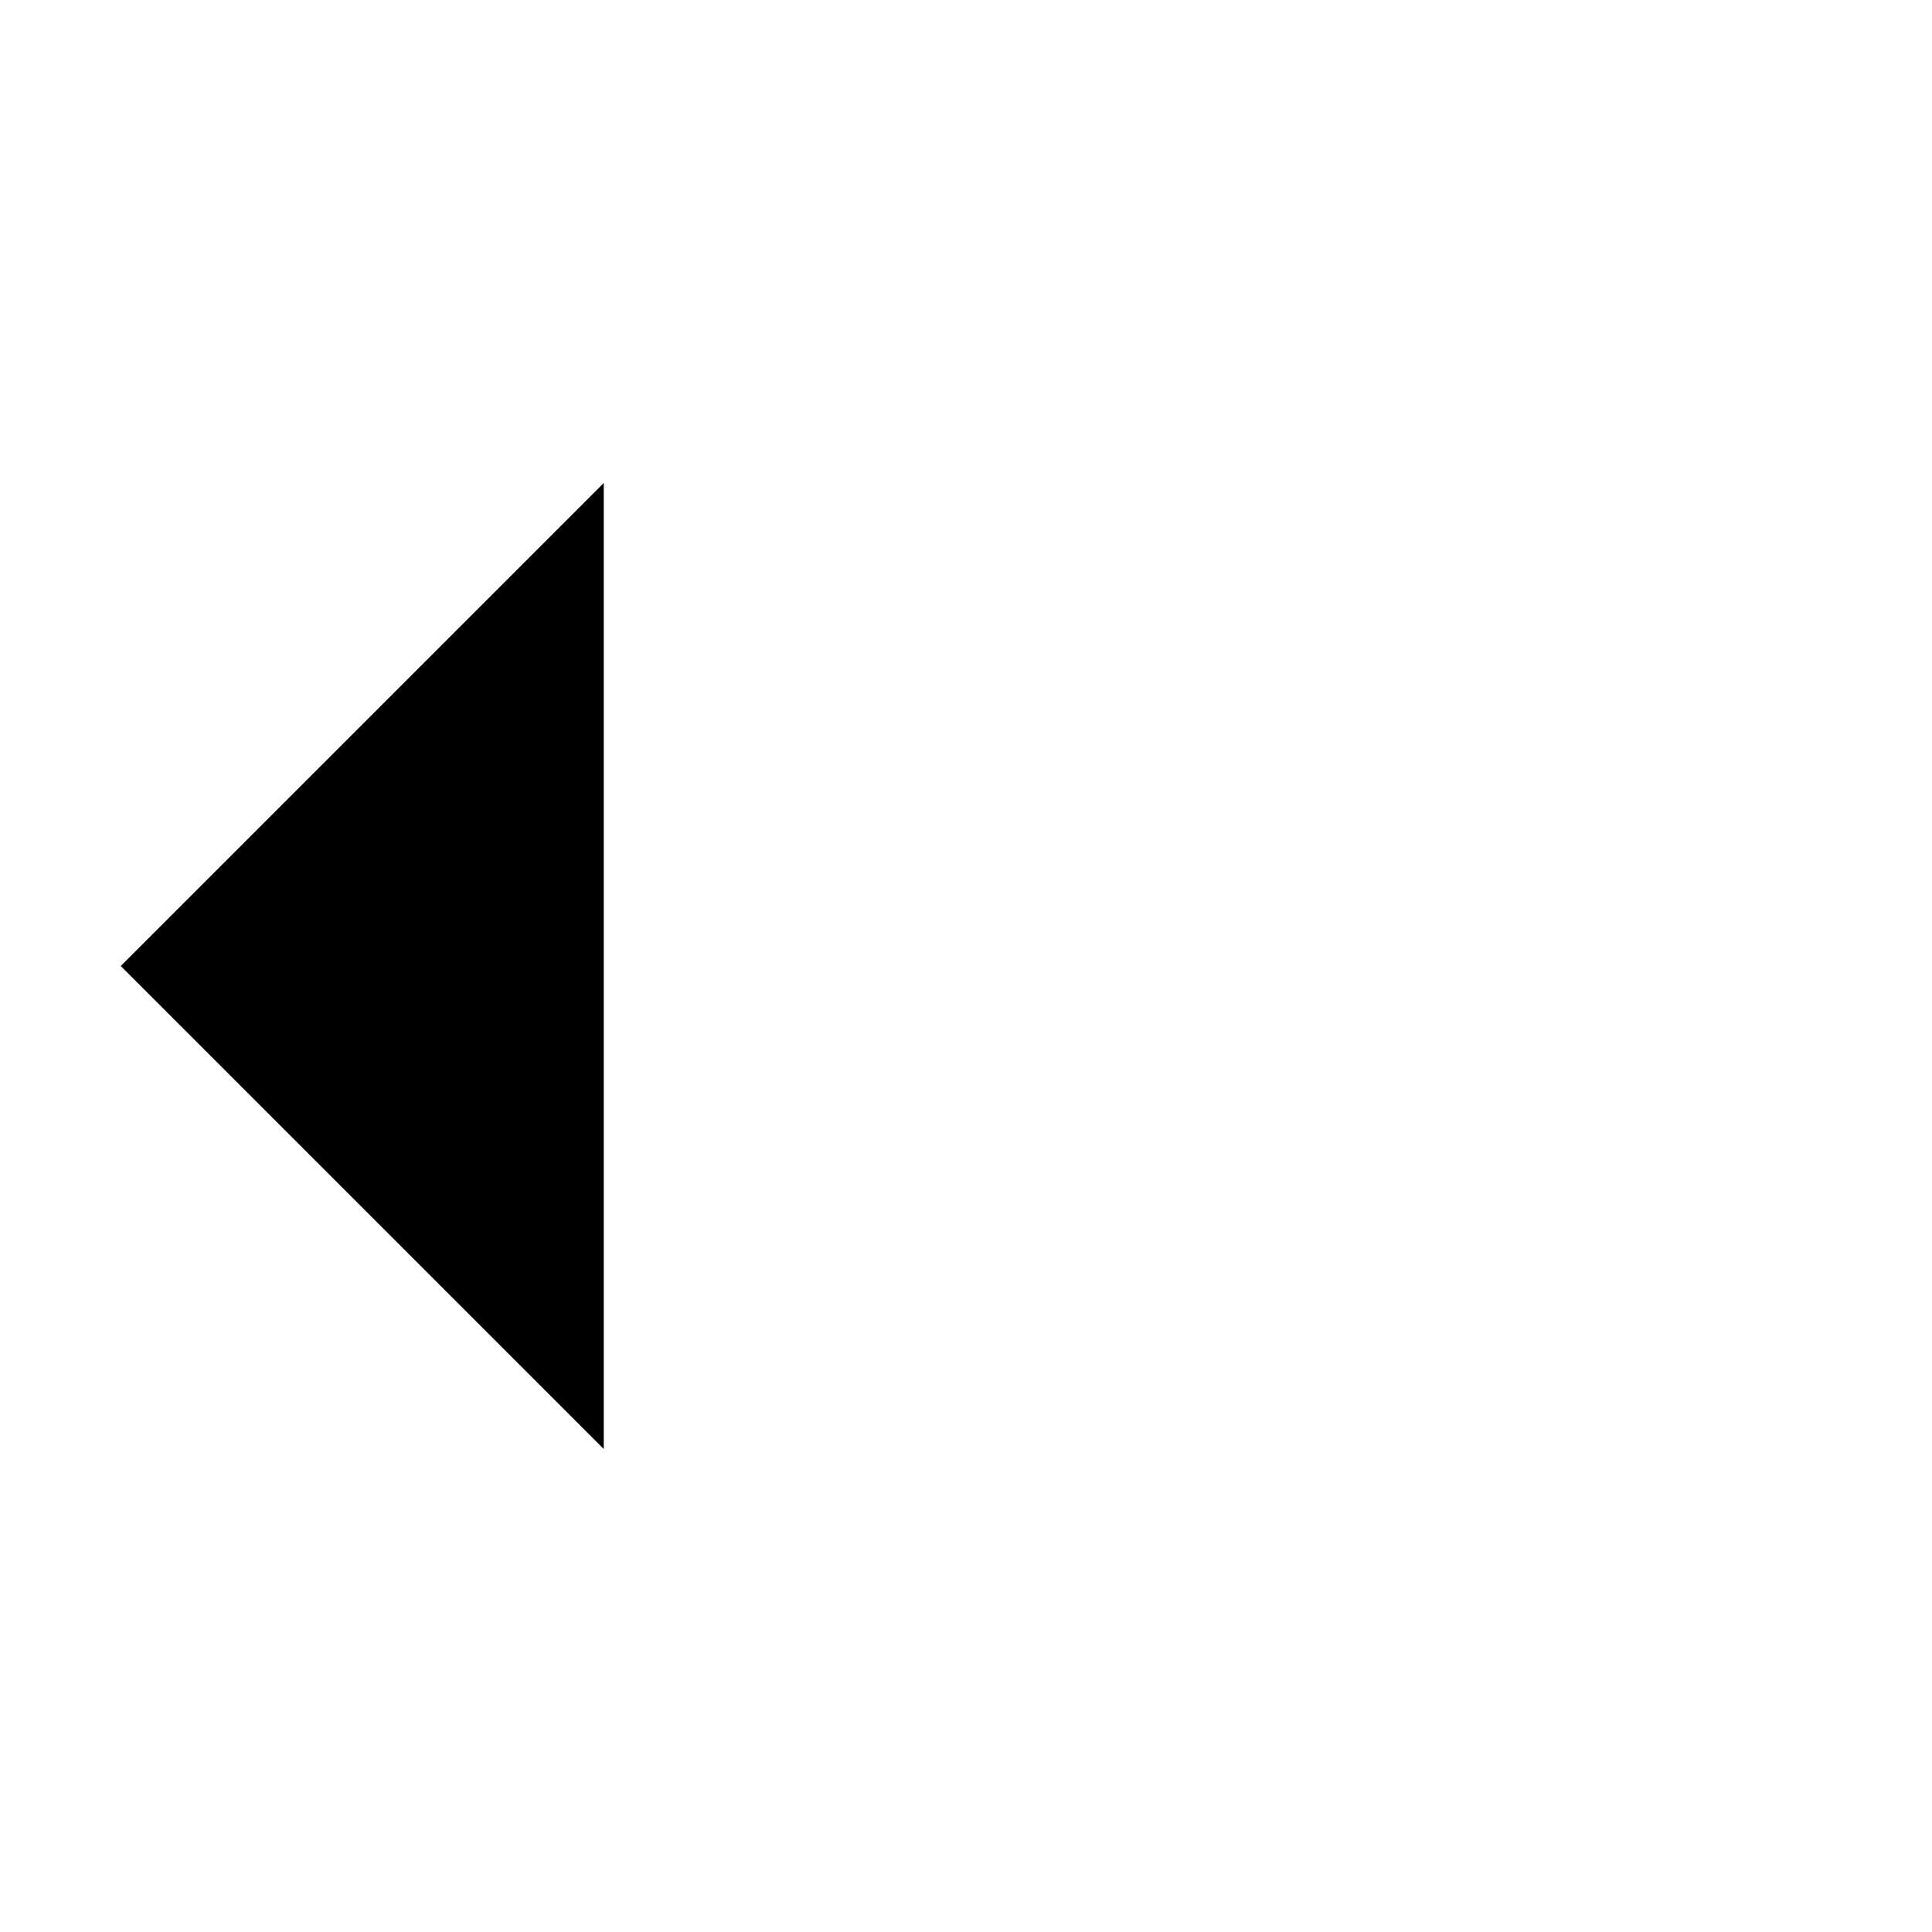
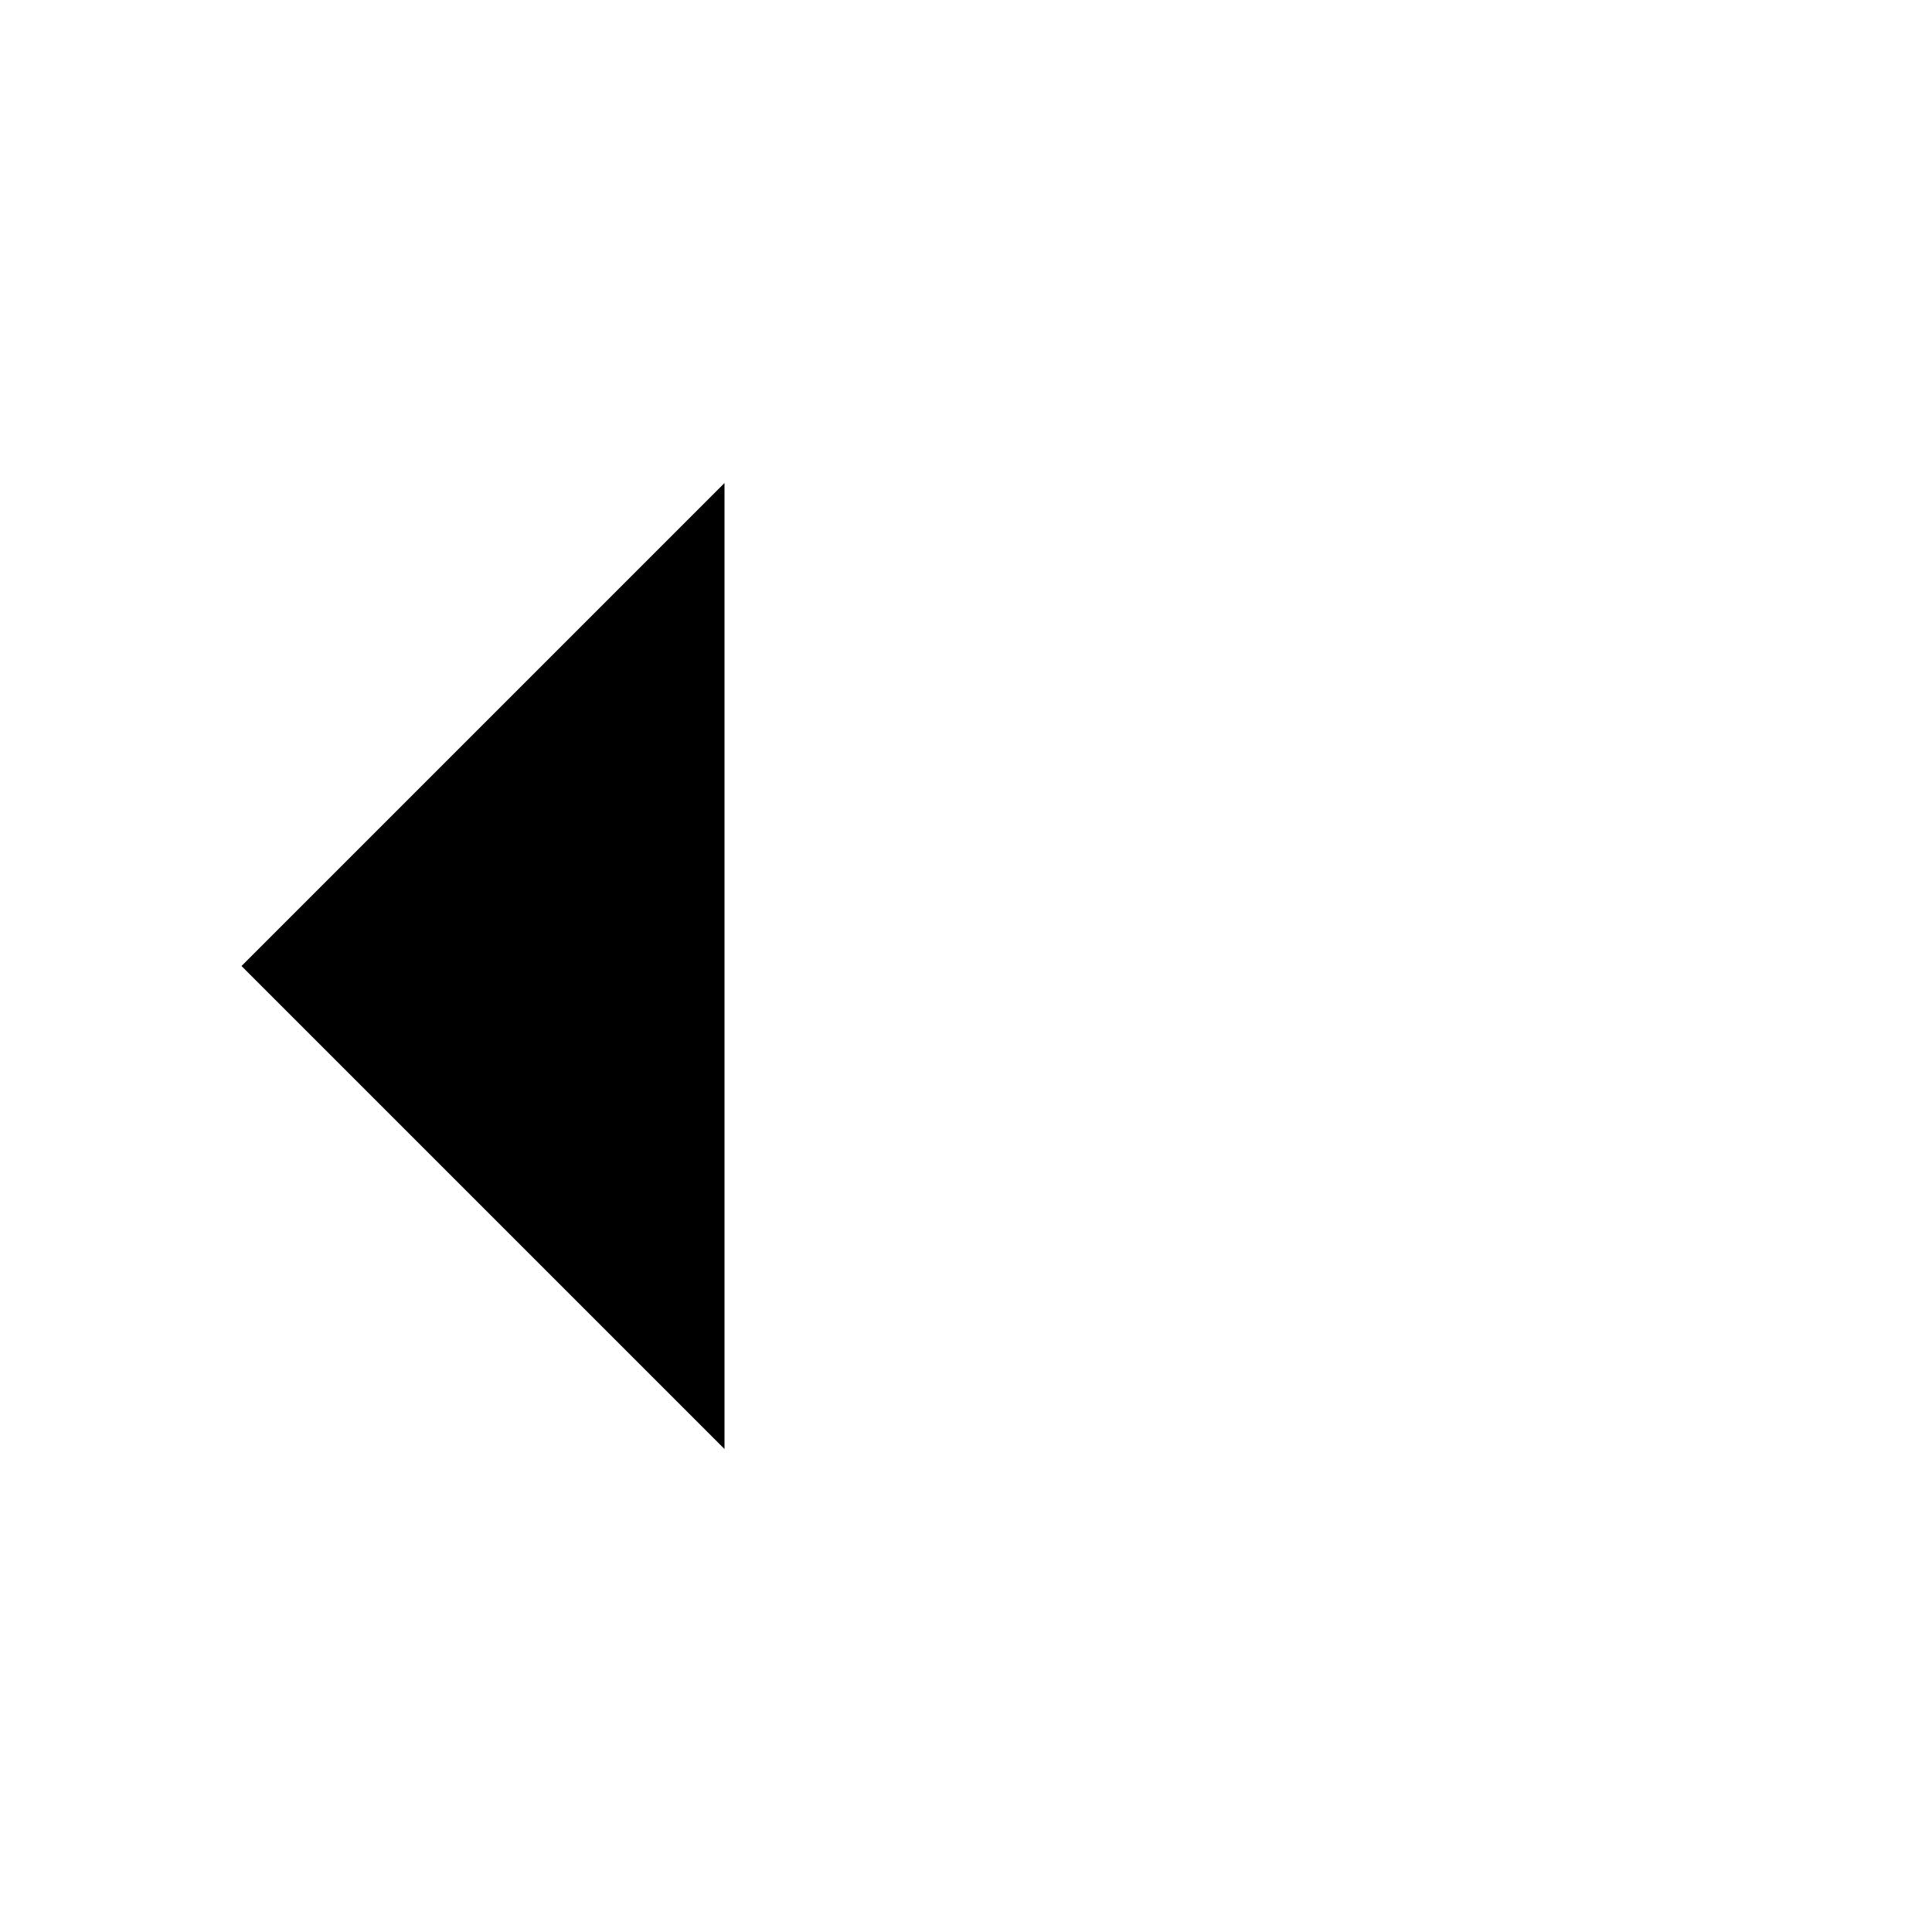
<svg viewBox="0 0 16 16">
  <g class="arrow-left">
-     <path d="M1 8h14" class="fill-none stroke-current stroke-2 sl-r" />
-     <path d="M5 4 1 8l4 4" class="fill-none stroke-current stroke-2 sl-r" />
+     <path d="M2 8h12" class="fill-none stroke-current stroke-2 sl-r" />
+     <path d="M6 4 2 8l4 4" class="fill-none stroke-current stroke-2 sl-r" />
  </g>
</svg>
